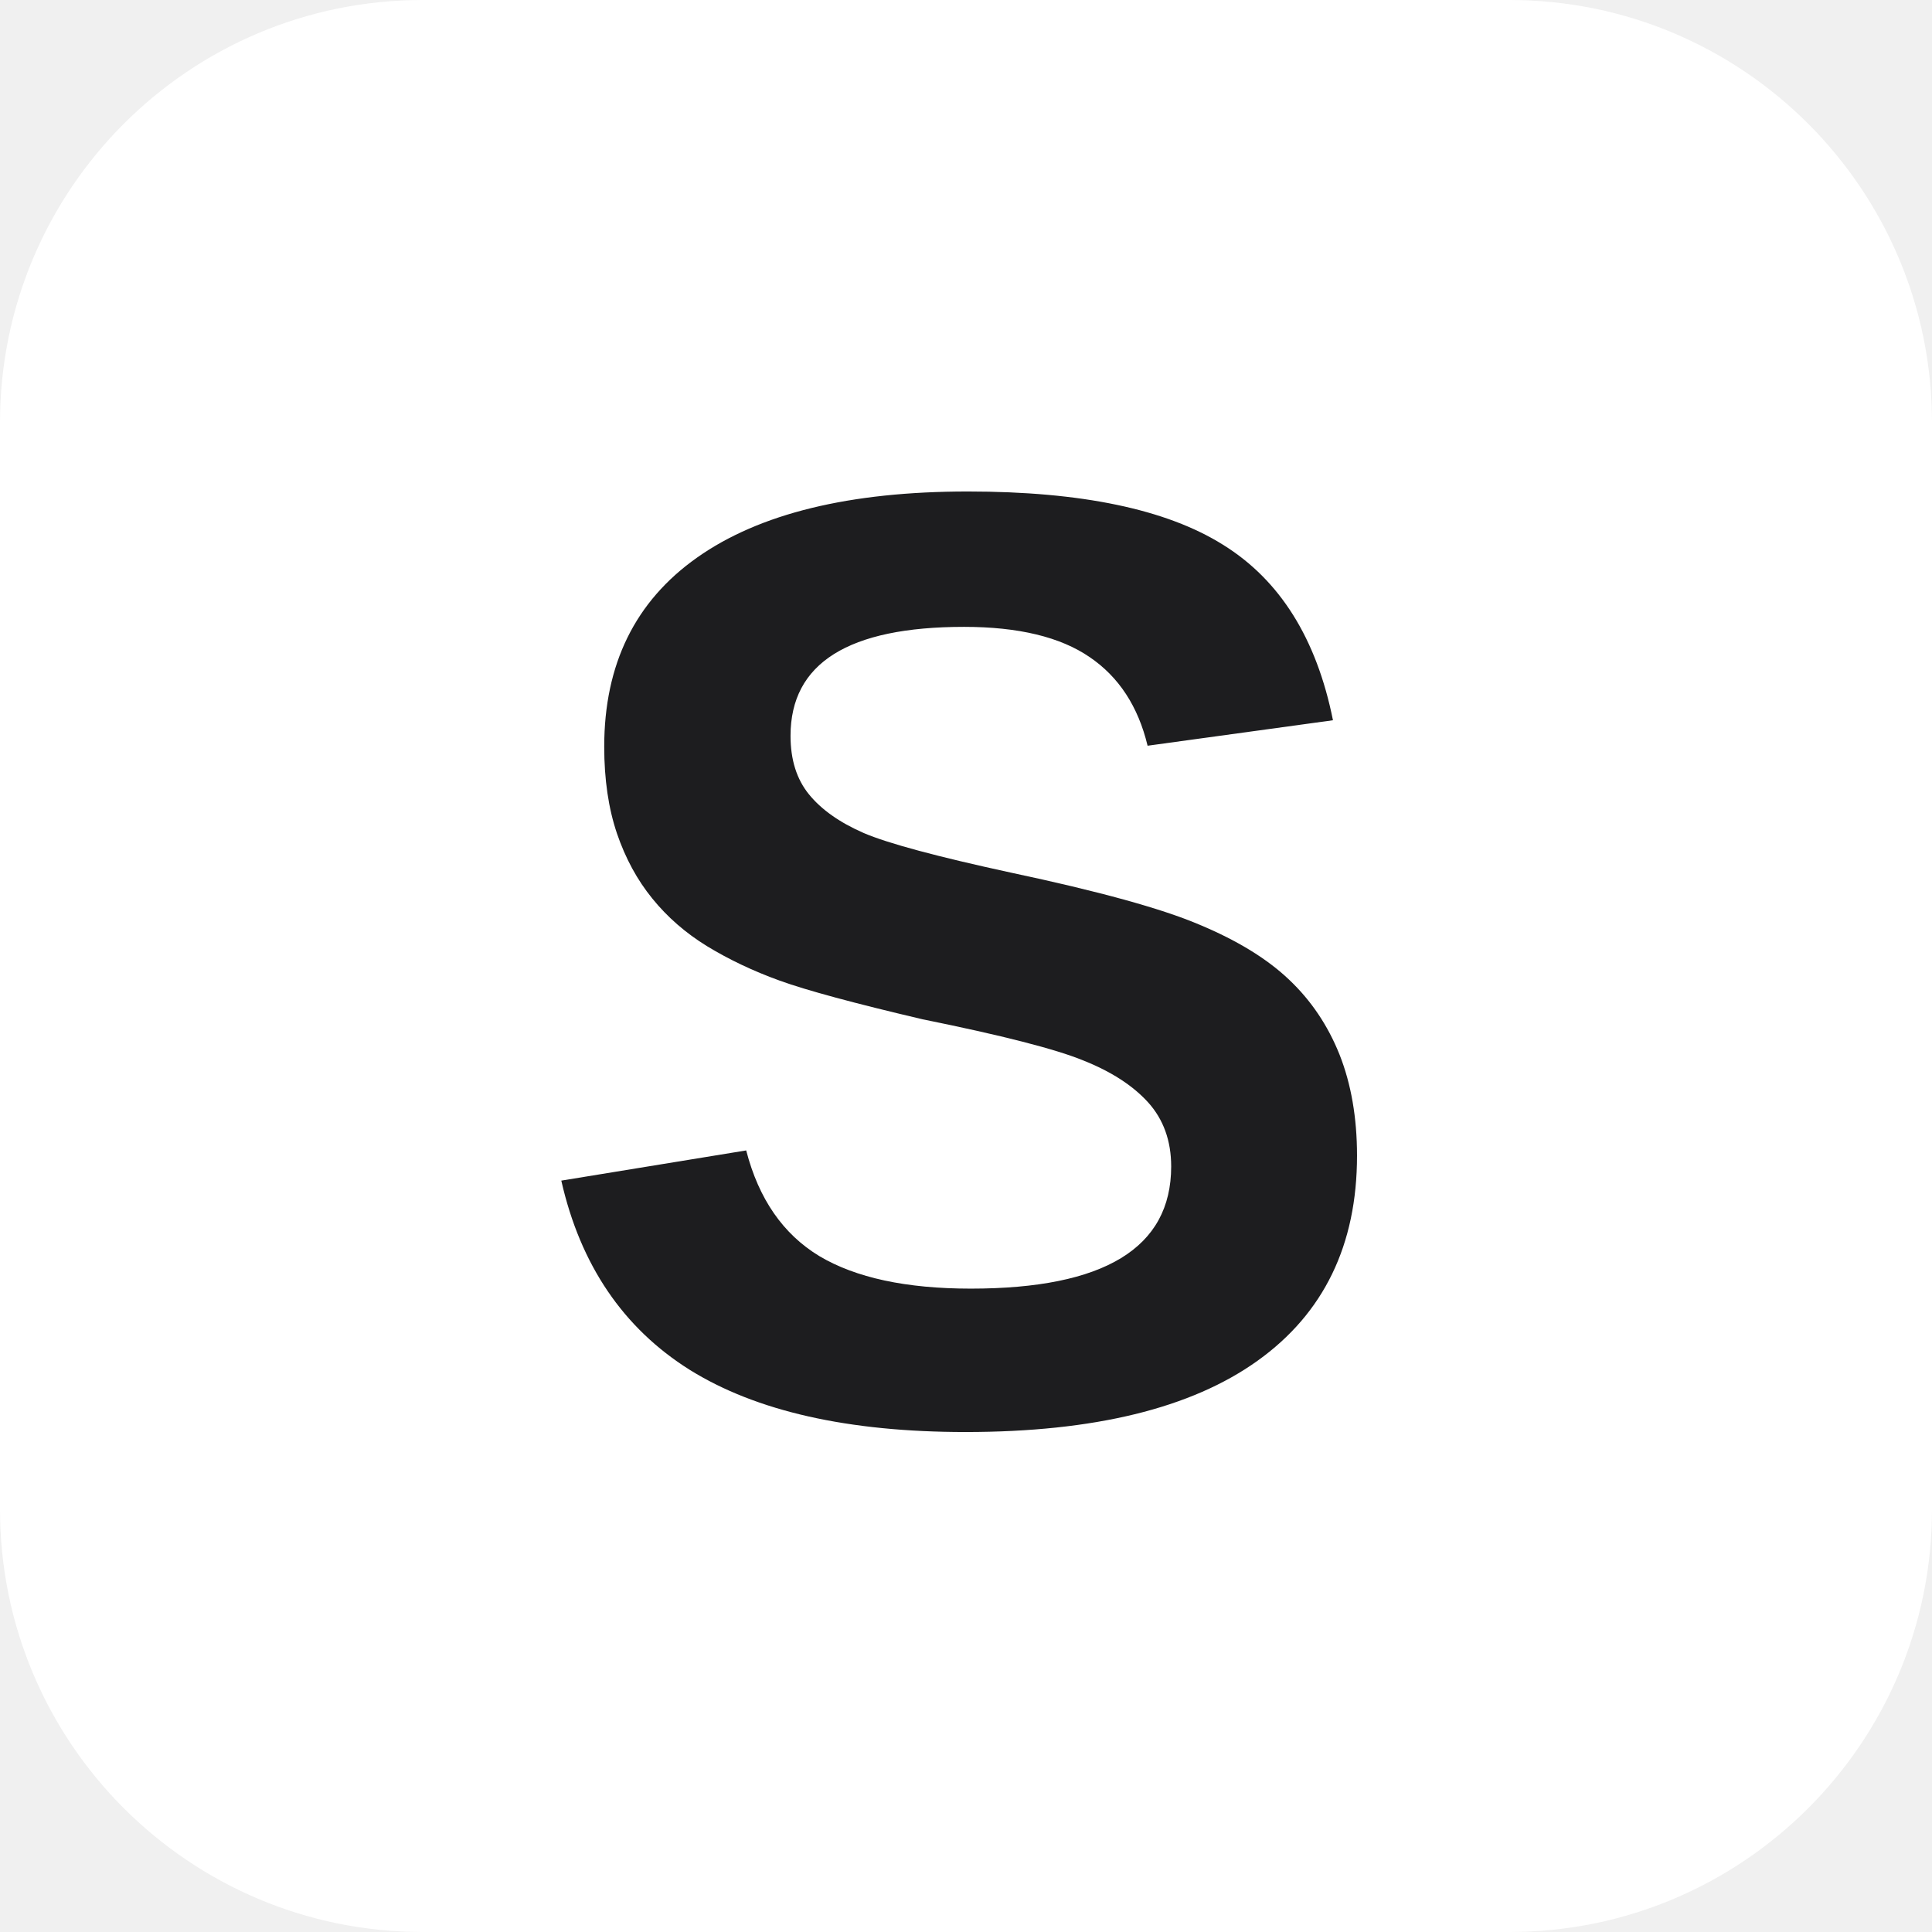
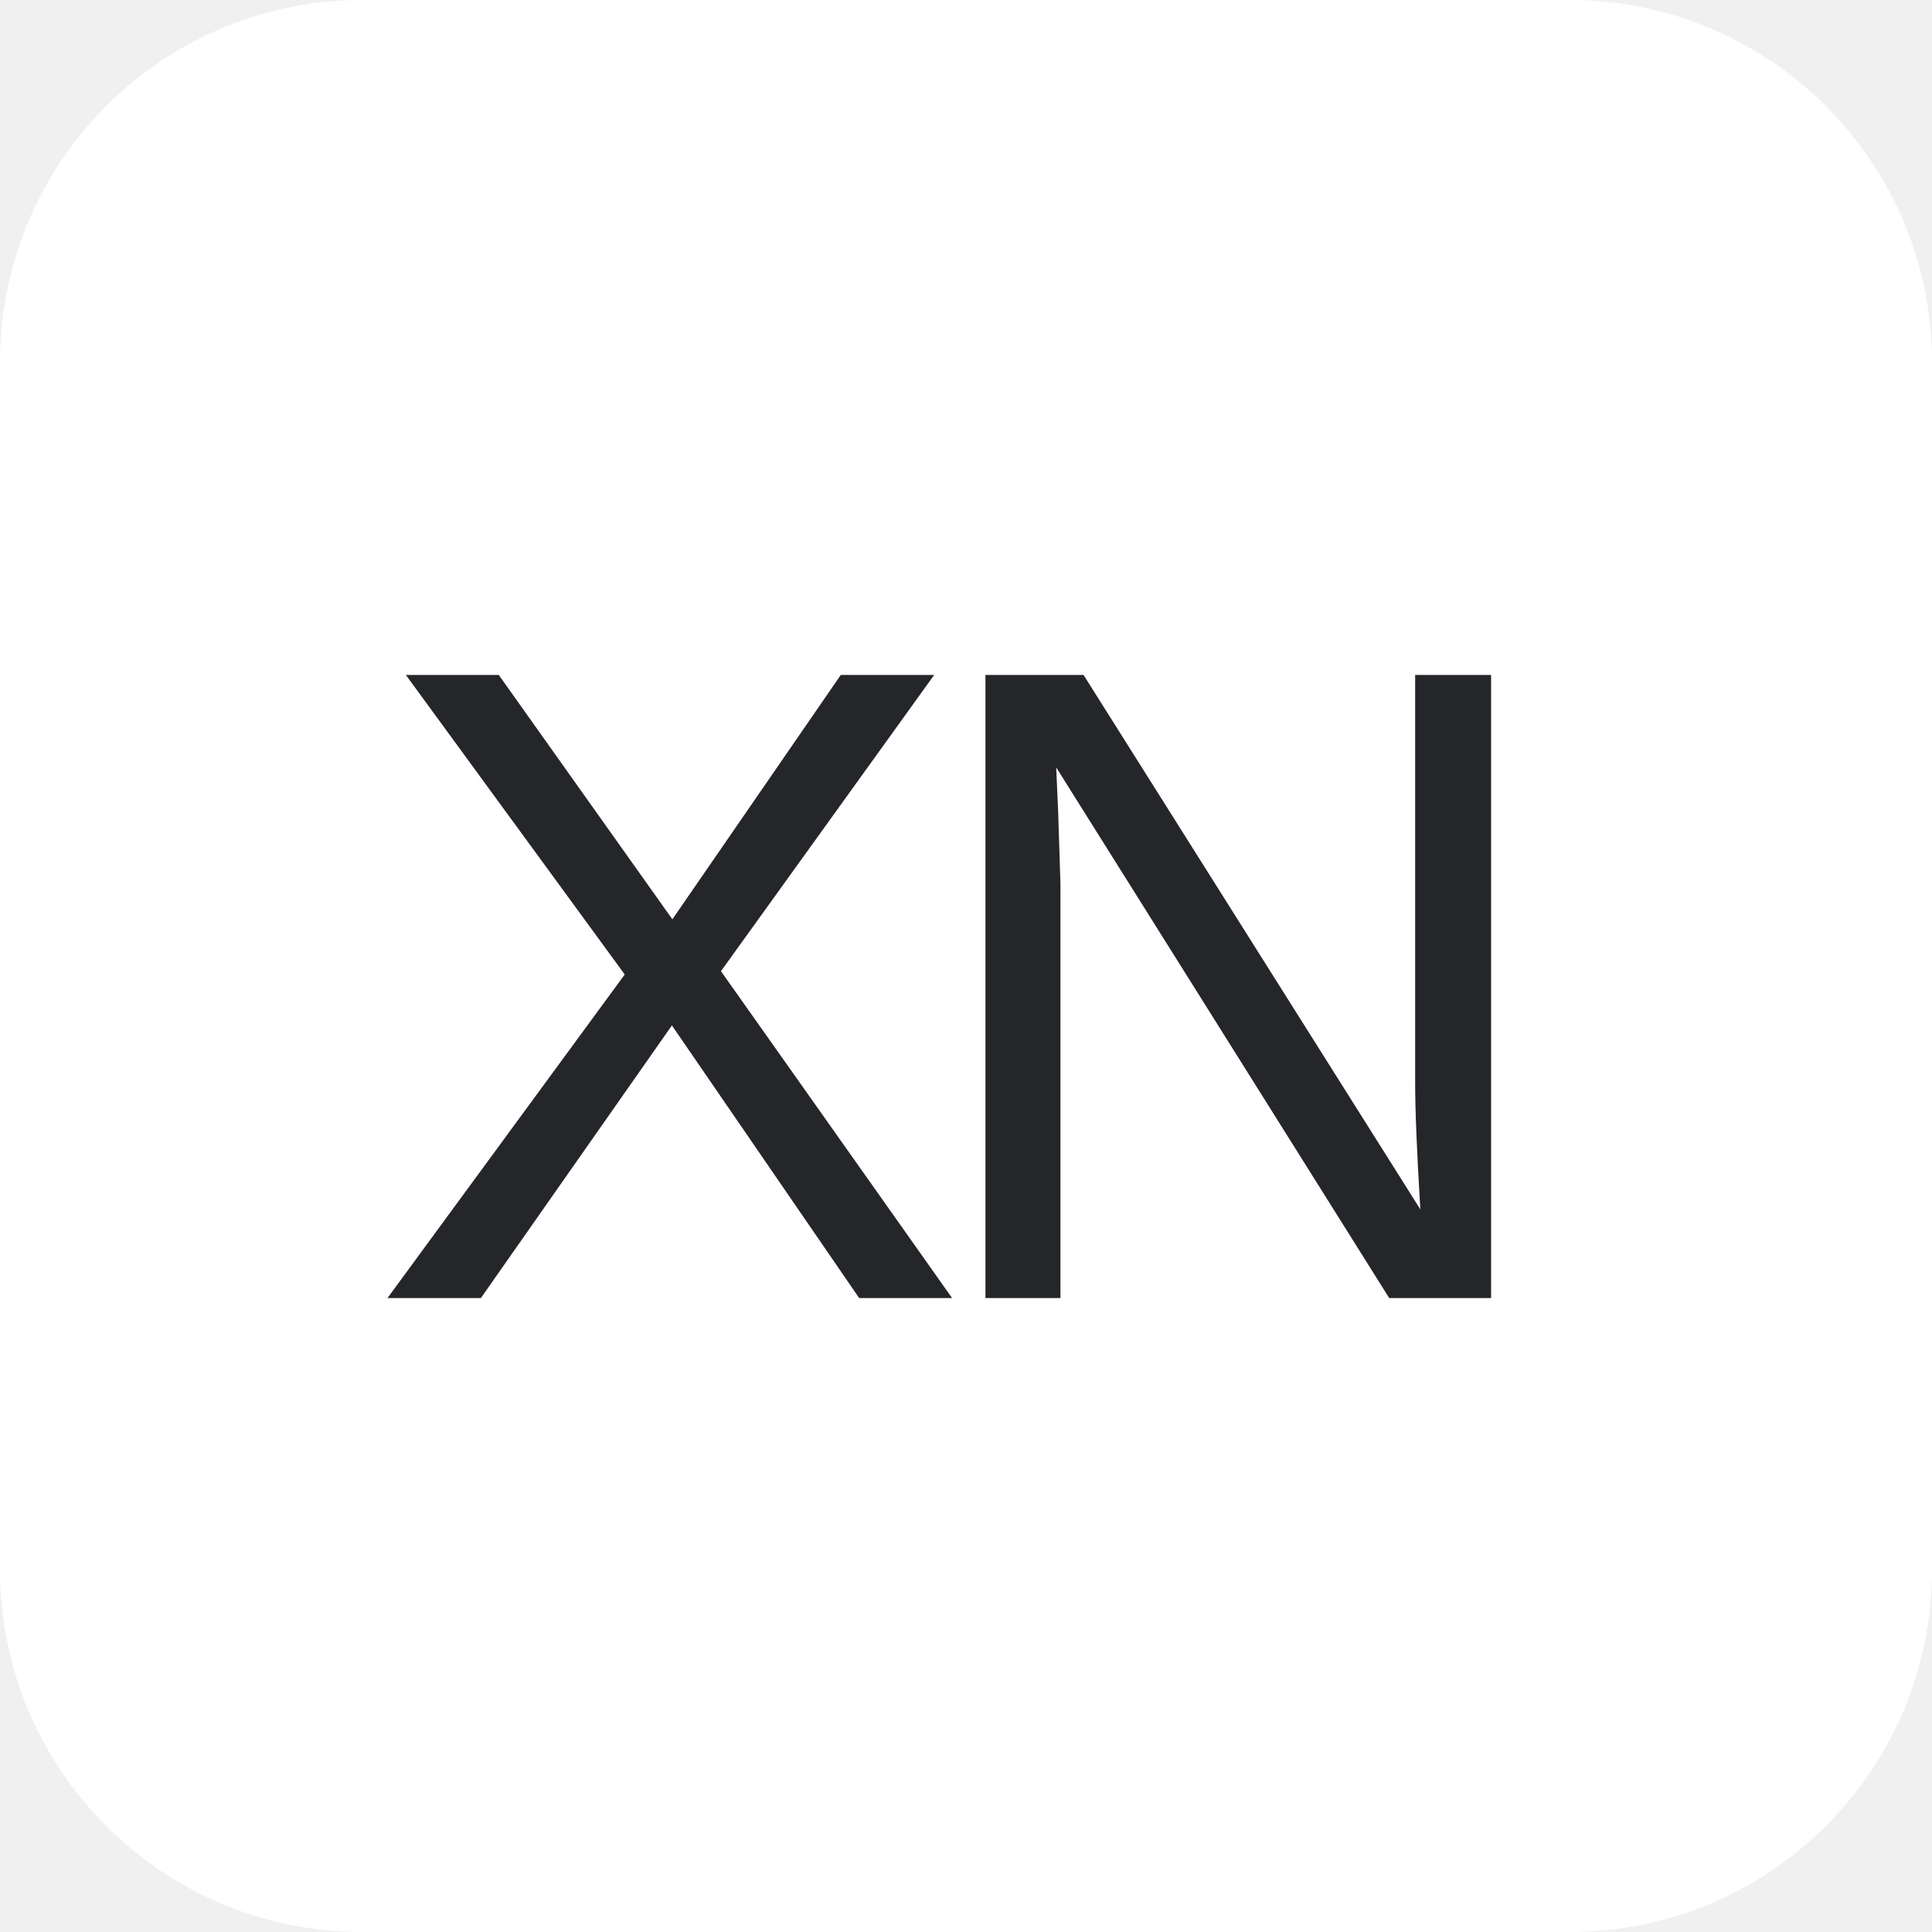
<svg xmlns="http://www.w3.org/2000/svg" viewBox="0 0 64 64">
-   <rect width="64" height="64" rx="14" fill="#fff" />
-   <text x="32" y="47" text-anchor="middle" font-family="Arial,Helvetica,sans-serif" font-weight="600" font-size="44" fill="#1d1d1f">S</text>
+   <rect width="64" height="64" rx="12" fill="#fff" />
+   <text x="32" y="43" text-anchor="middle" font-family="Arial,Helvetica,sans-serif" font-weight="500" font-size="30" letter-spacing="-2" fill="#252629">XN</text>
</svg>
